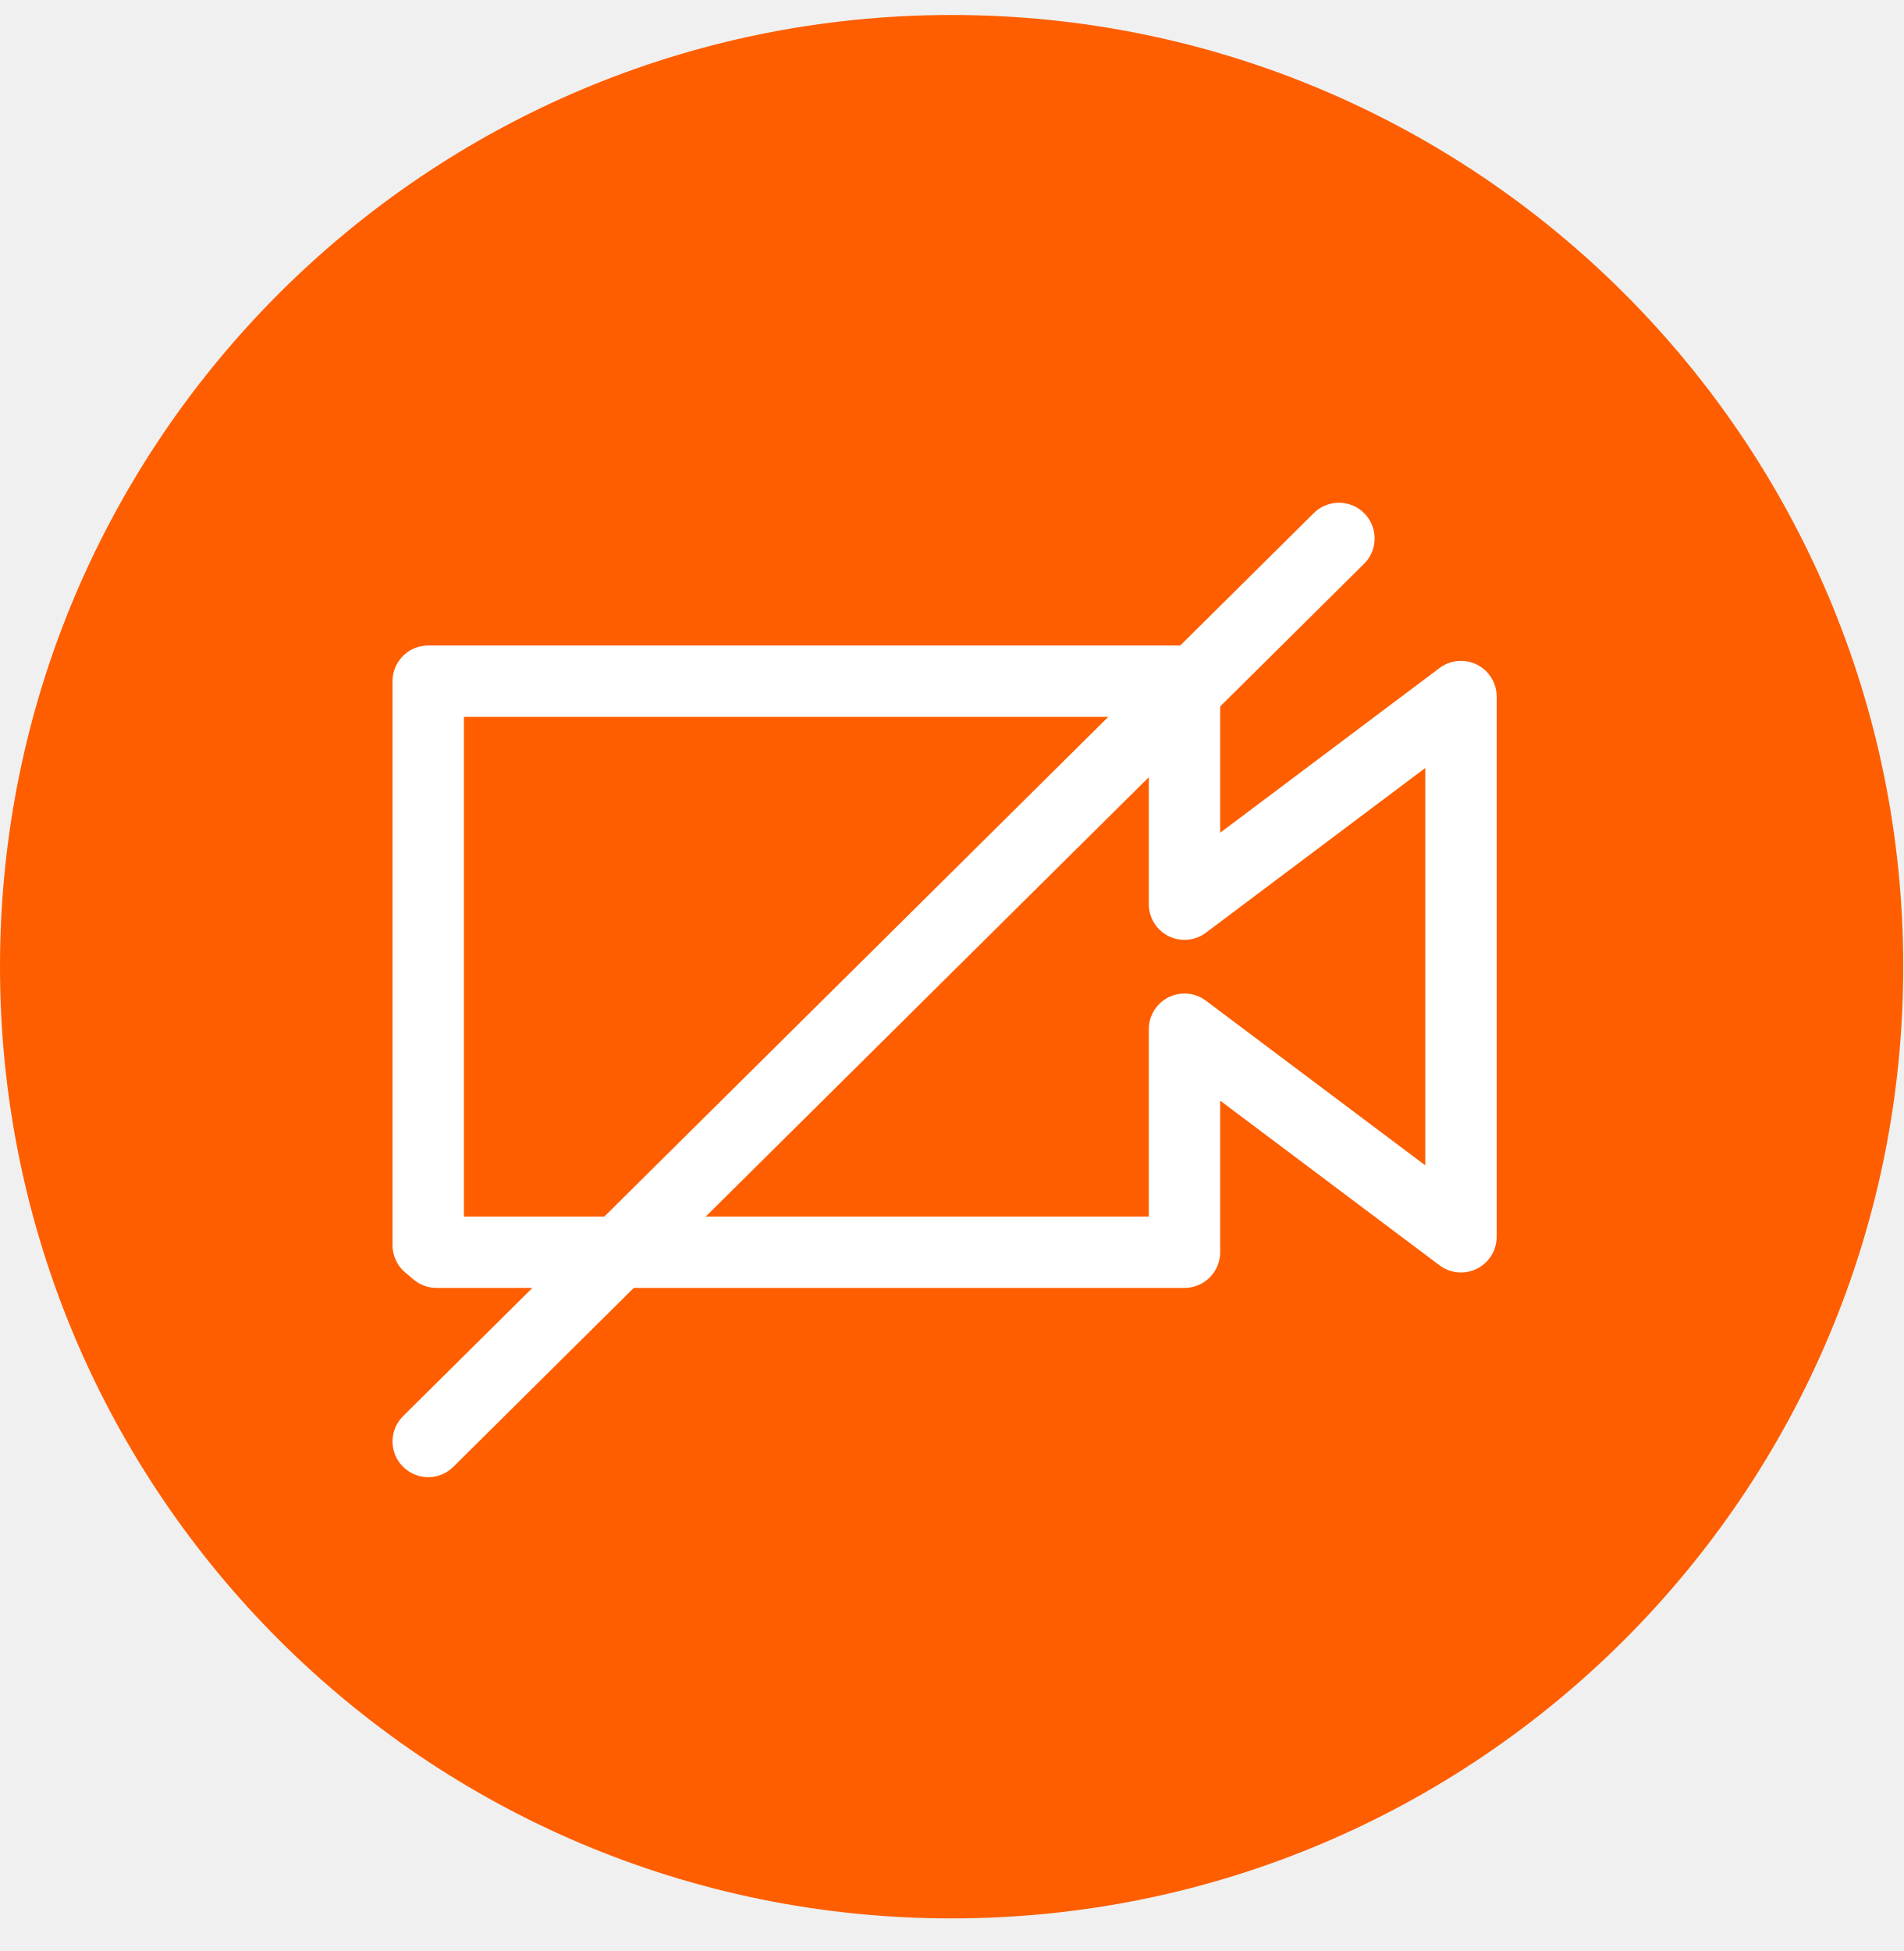
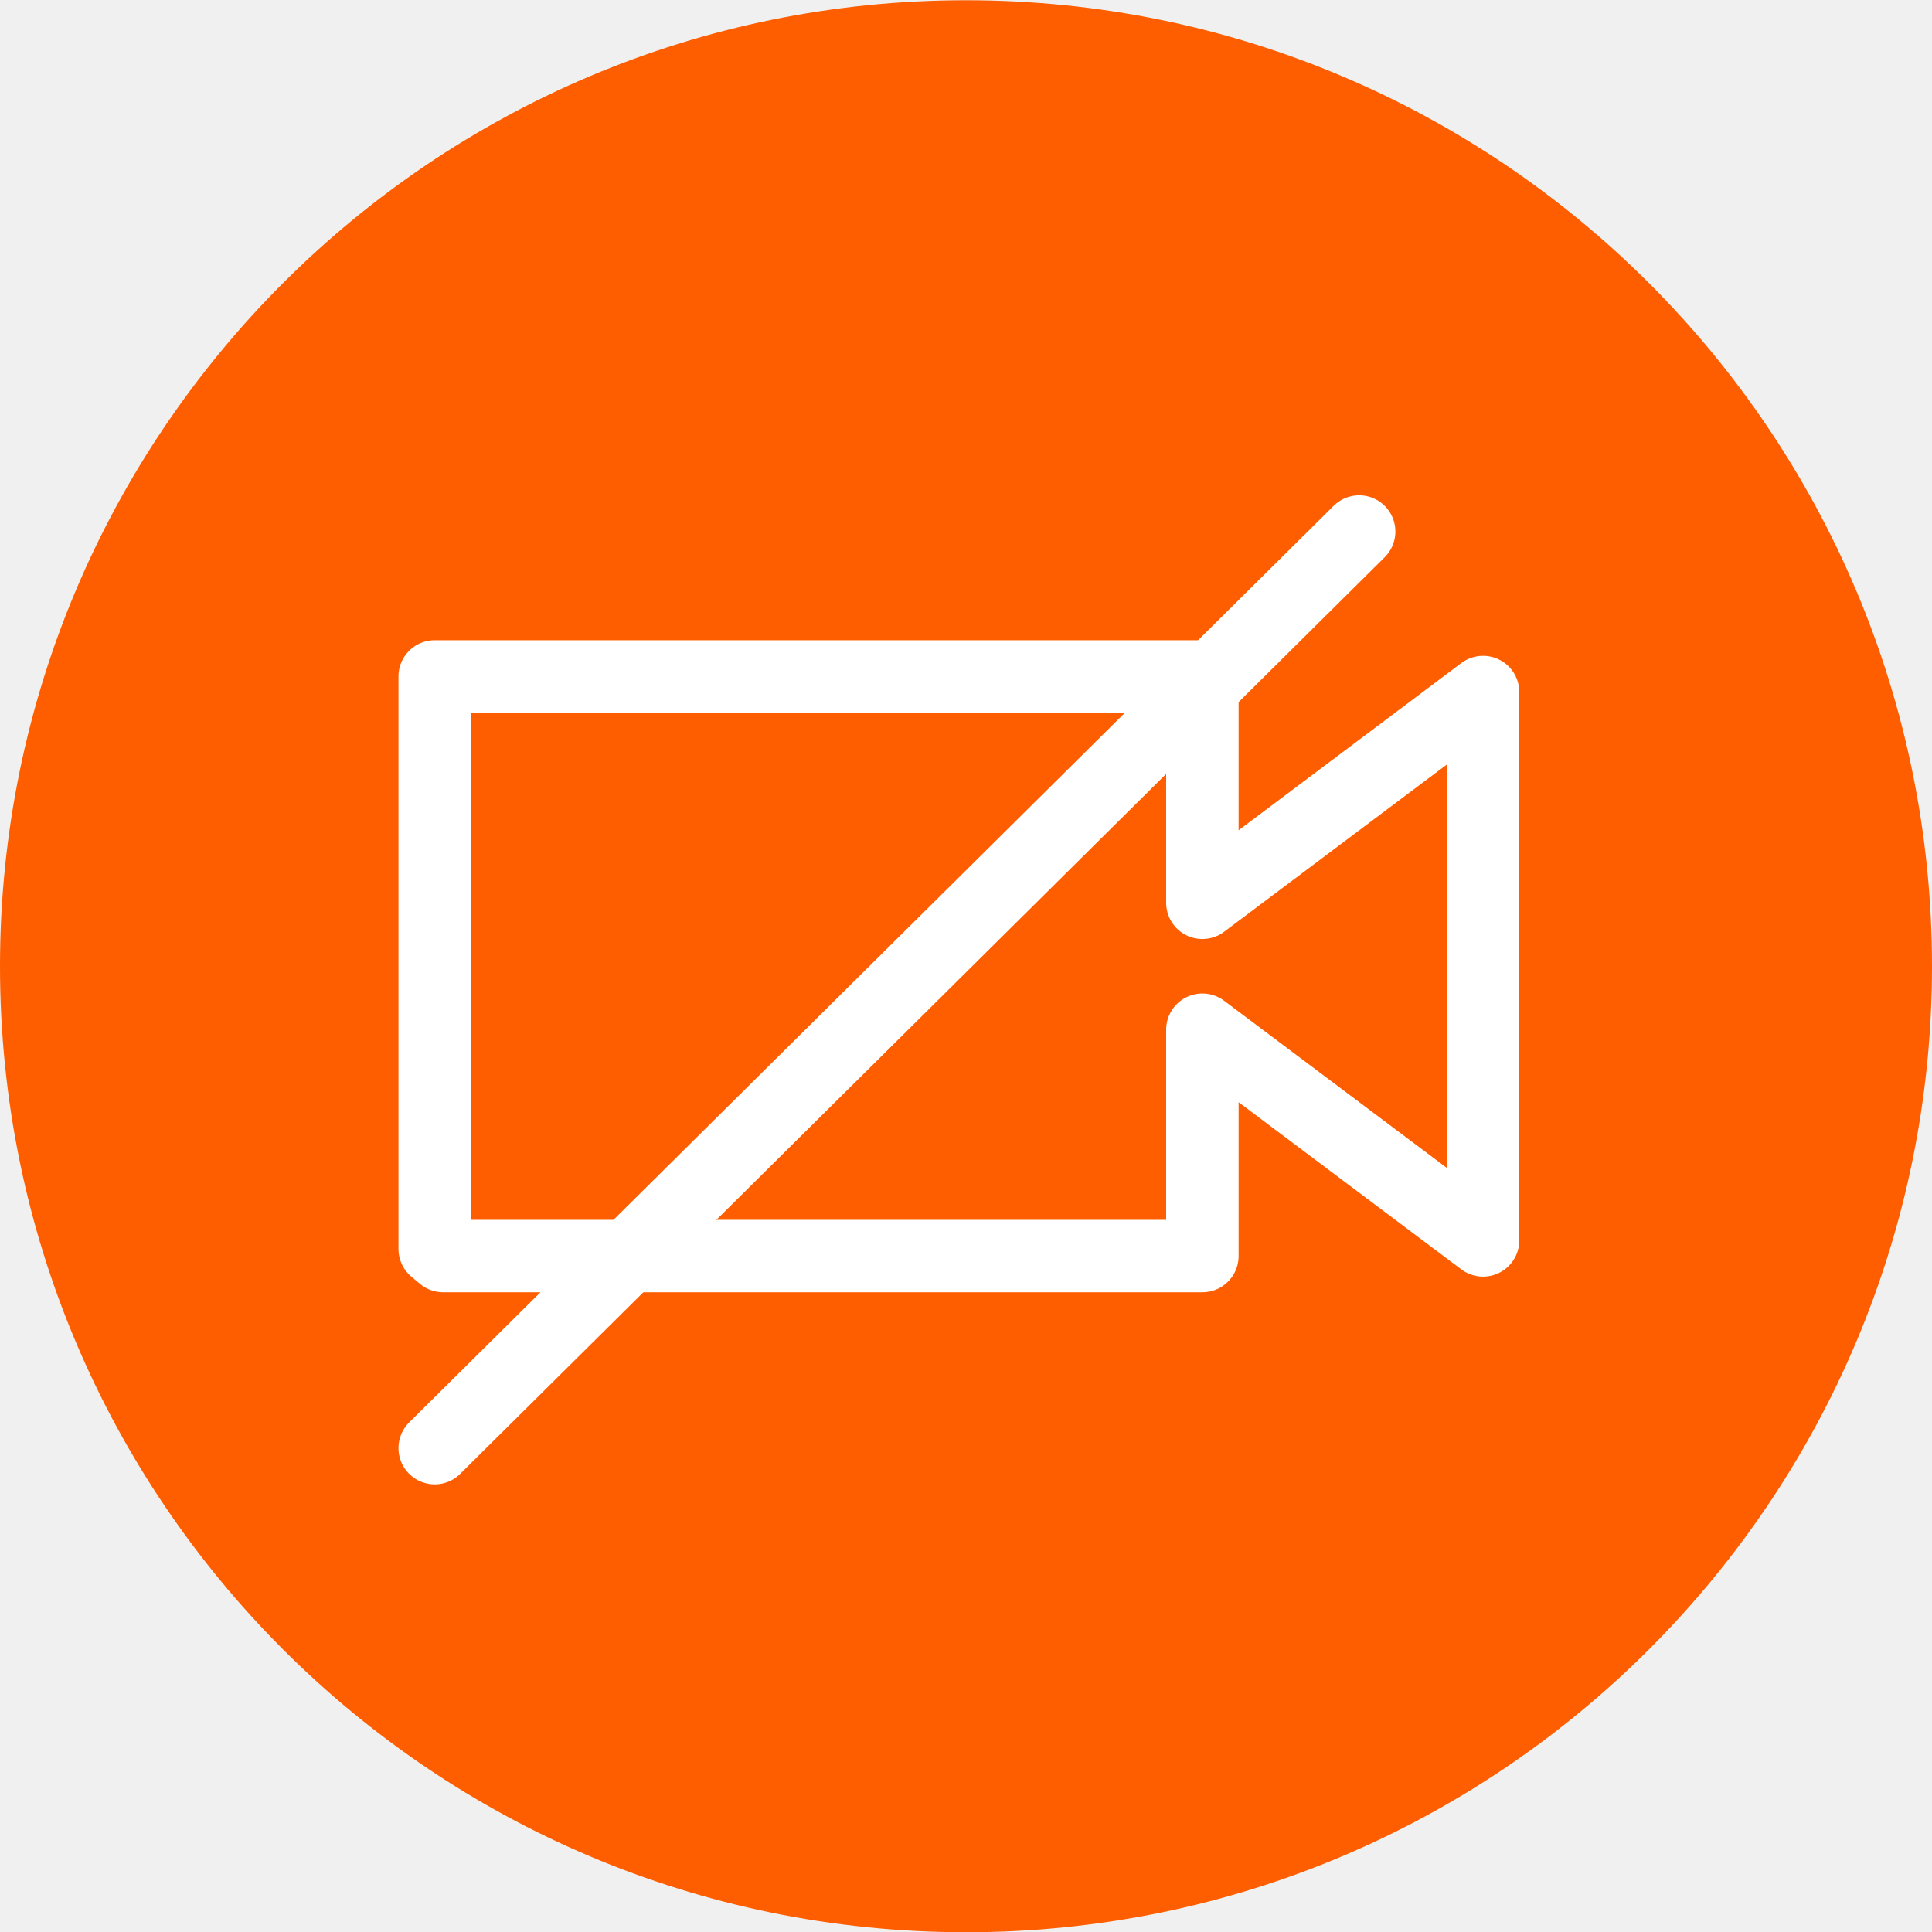
- <svg xmlns="http://www.w3.org/2000/svg" width="40px" height="41px" viewBox="0 0 40 41" version="1.1">
-   <defs />
-   <g id="Symbols" stroke="none" stroke-width="1" fill="none" fill-rule="evenodd">
+ <svg xmlns="http://www.w3.org/2000/svg" width="40" height="40" viewBox="0 0 40 40" version="1.1" id="svg16">
+   <defs id="defs6" />
+   <g id="Symbols" style="fill:none;fill-rule:evenodd;stroke:none;stroke-width:1" transform="translate(0,-0.31)">
    <g id="camera_off_clic">
-       <path d="M20,40.315 C31.046,40.315 40,31.36 40,20.315 C40,9.269 31.046,0.315 20,0.315 C8.954,0.315 0,9.269 0,20.315 C0,31.36 8.954,40.315 20,40.315 Z" class="color-i-fill" fill="#FE5E00" />
-       <path d="M9,30.292 L28.14,11.315 L9,30.292 Z" stroke="#FFFFFF" stroke-width="1.5" stroke-linecap="round" stroke-linejoin="round" />
-       <polygon stroke="#FFFFFF" stroke-width="1.5" stroke-linecap="round" stroke-linejoin="round" points="24.894 26.315 24.894 21.629 30.705 25.991 30.705 14.638 24.894 19.001 24.894 14.315 9 14.315 9 26.168 9.175 26.315" />
+       <path d="m 20,40.315 c 11.046,0 20,-8.954 20,-20 C 40,9.269 31.046,0.315 20,0.315 c -11.046,0 -20,8.954 -20,20 0,11.046 8.954,20 20,20 z" class="color-i-fill" id="path8" style="fill:#fe5e00" />
+       <path d="M 9,30.292 28.14,11.315 Z" id="path10" style="stroke:#ffffff;stroke-width:1.5;stroke-linecap:round;stroke-linejoin:round" />
+       <polygon points="24.894,26.315 24.894,21.629 30.705,25.991 30.705,14.638 24.894,19.001 24.894,14.315 9,14.315 9,26.168 9.175,26.315 " id="polygon12" style="stroke:#ffffff;stroke-width:1.5;stroke-linecap:round;stroke-linejoin:round" />
    </g>
  </g>
</svg>
